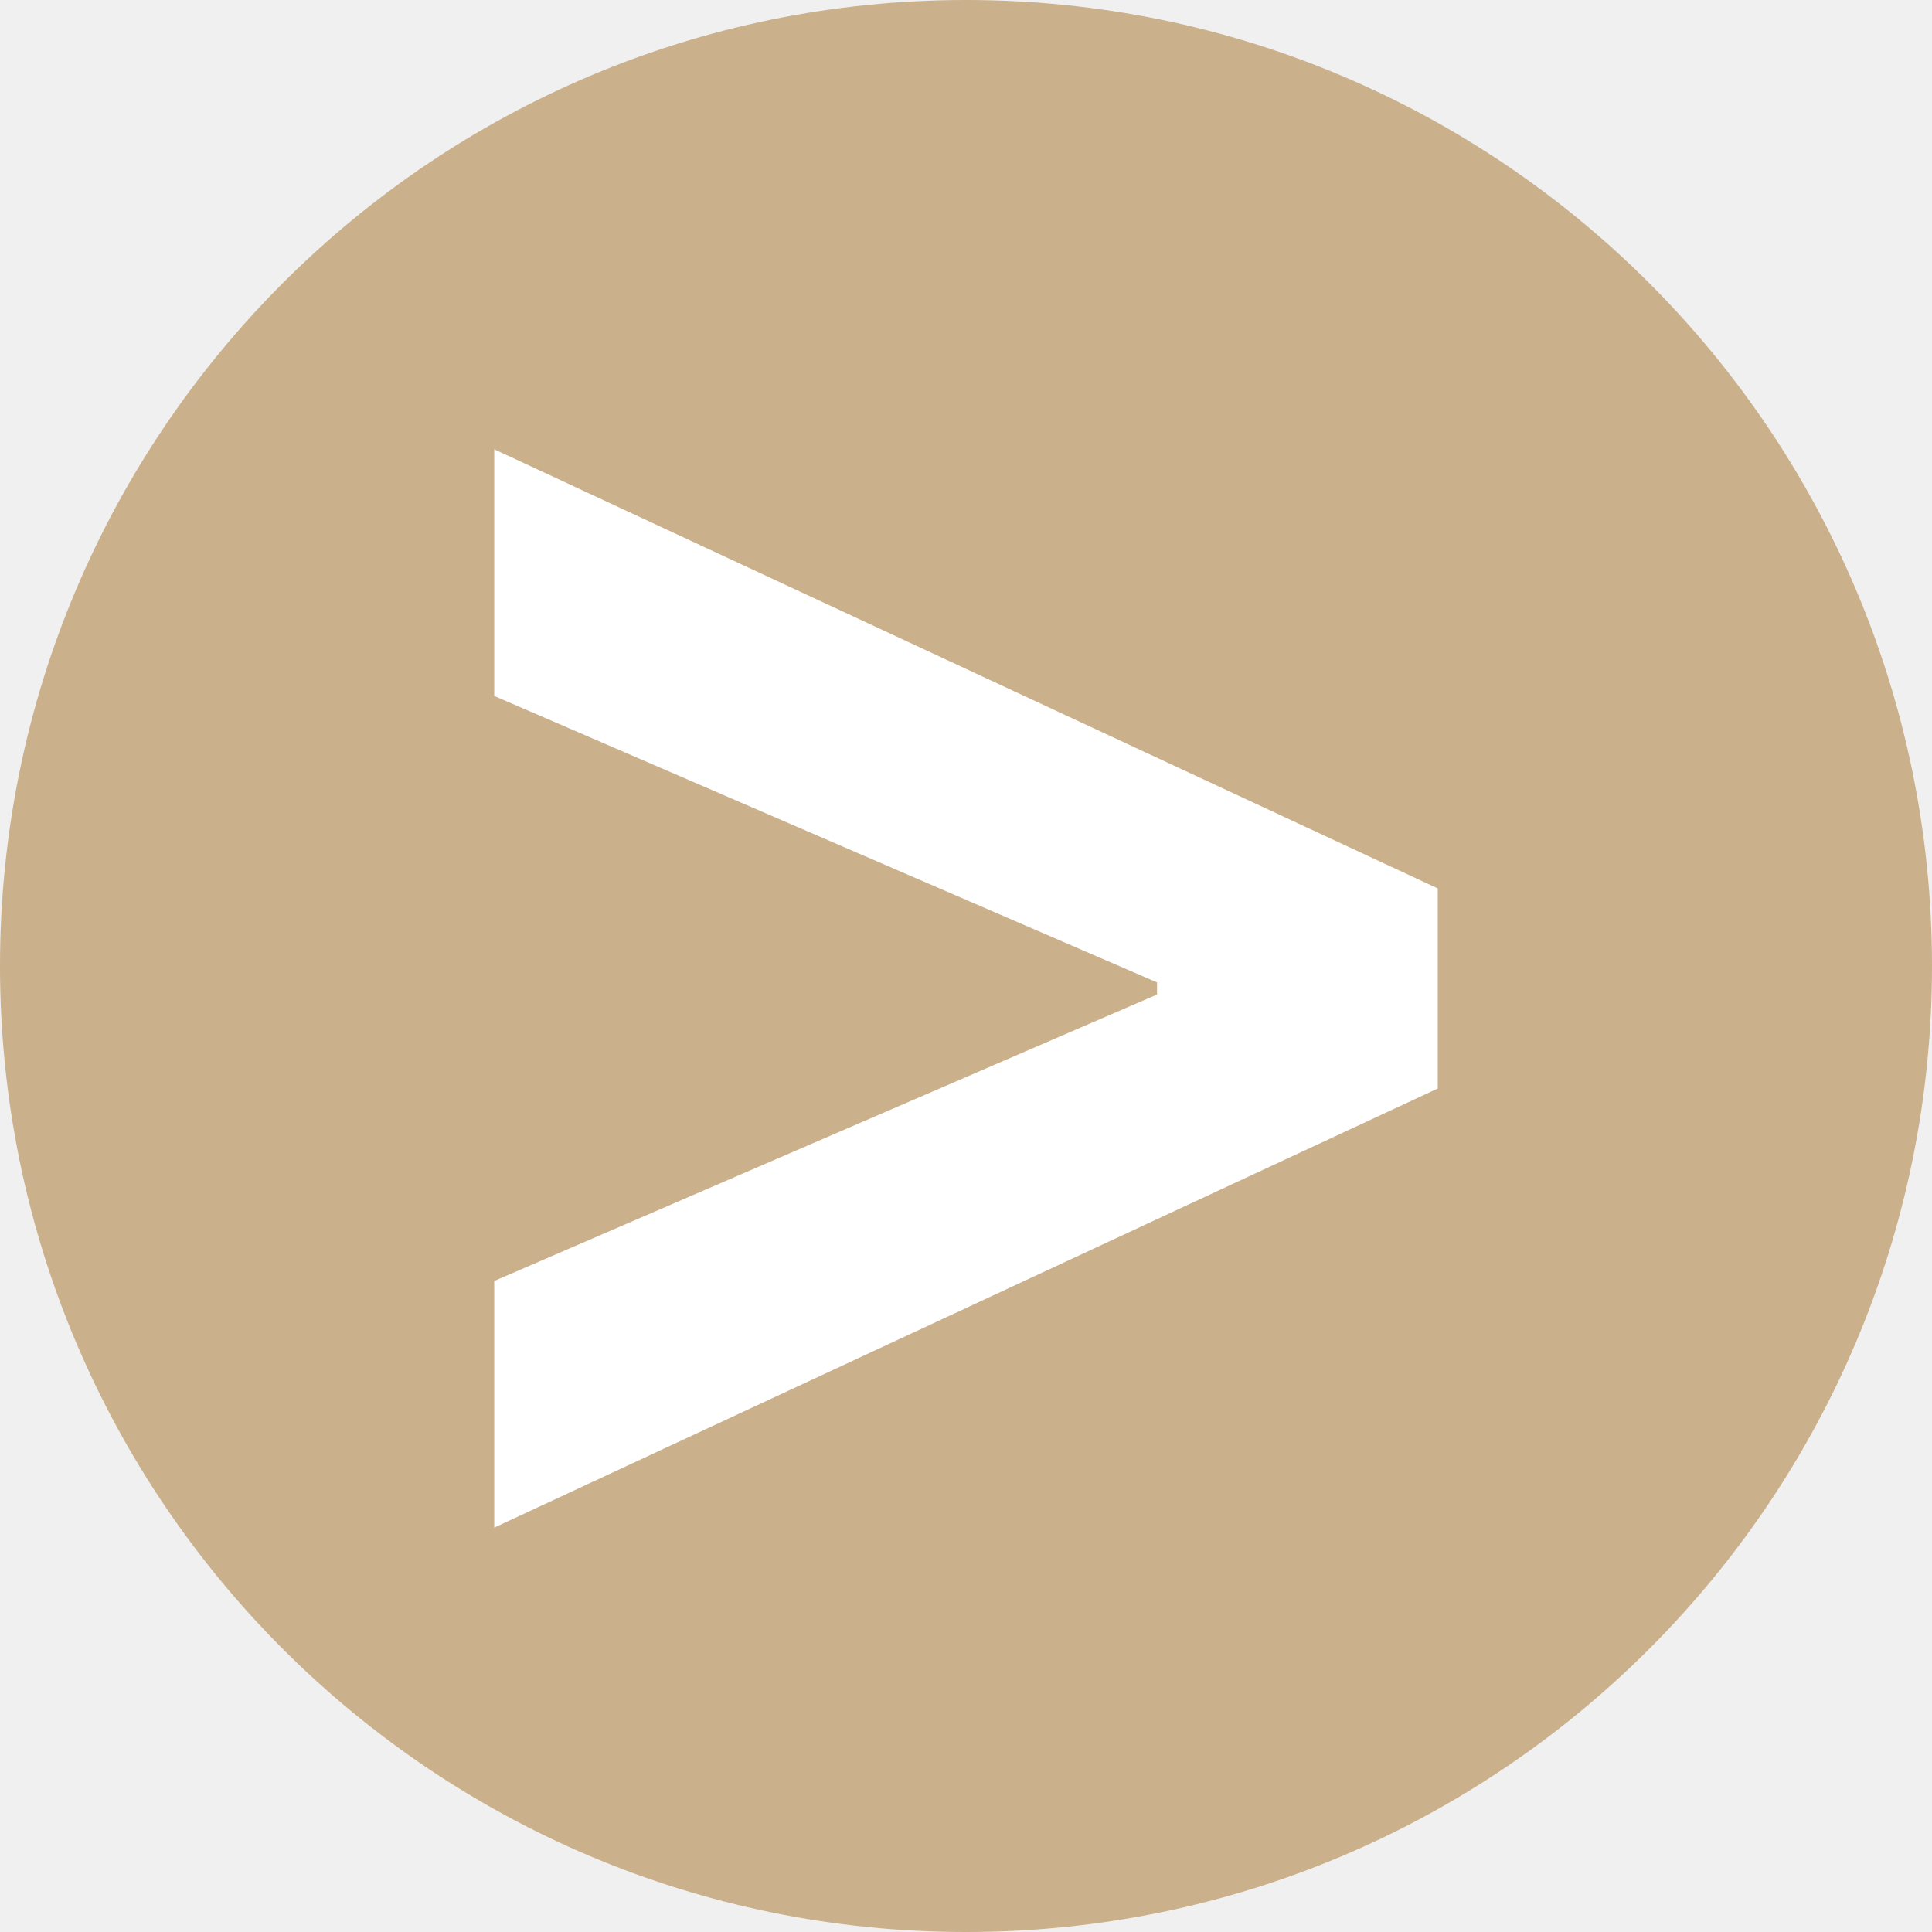
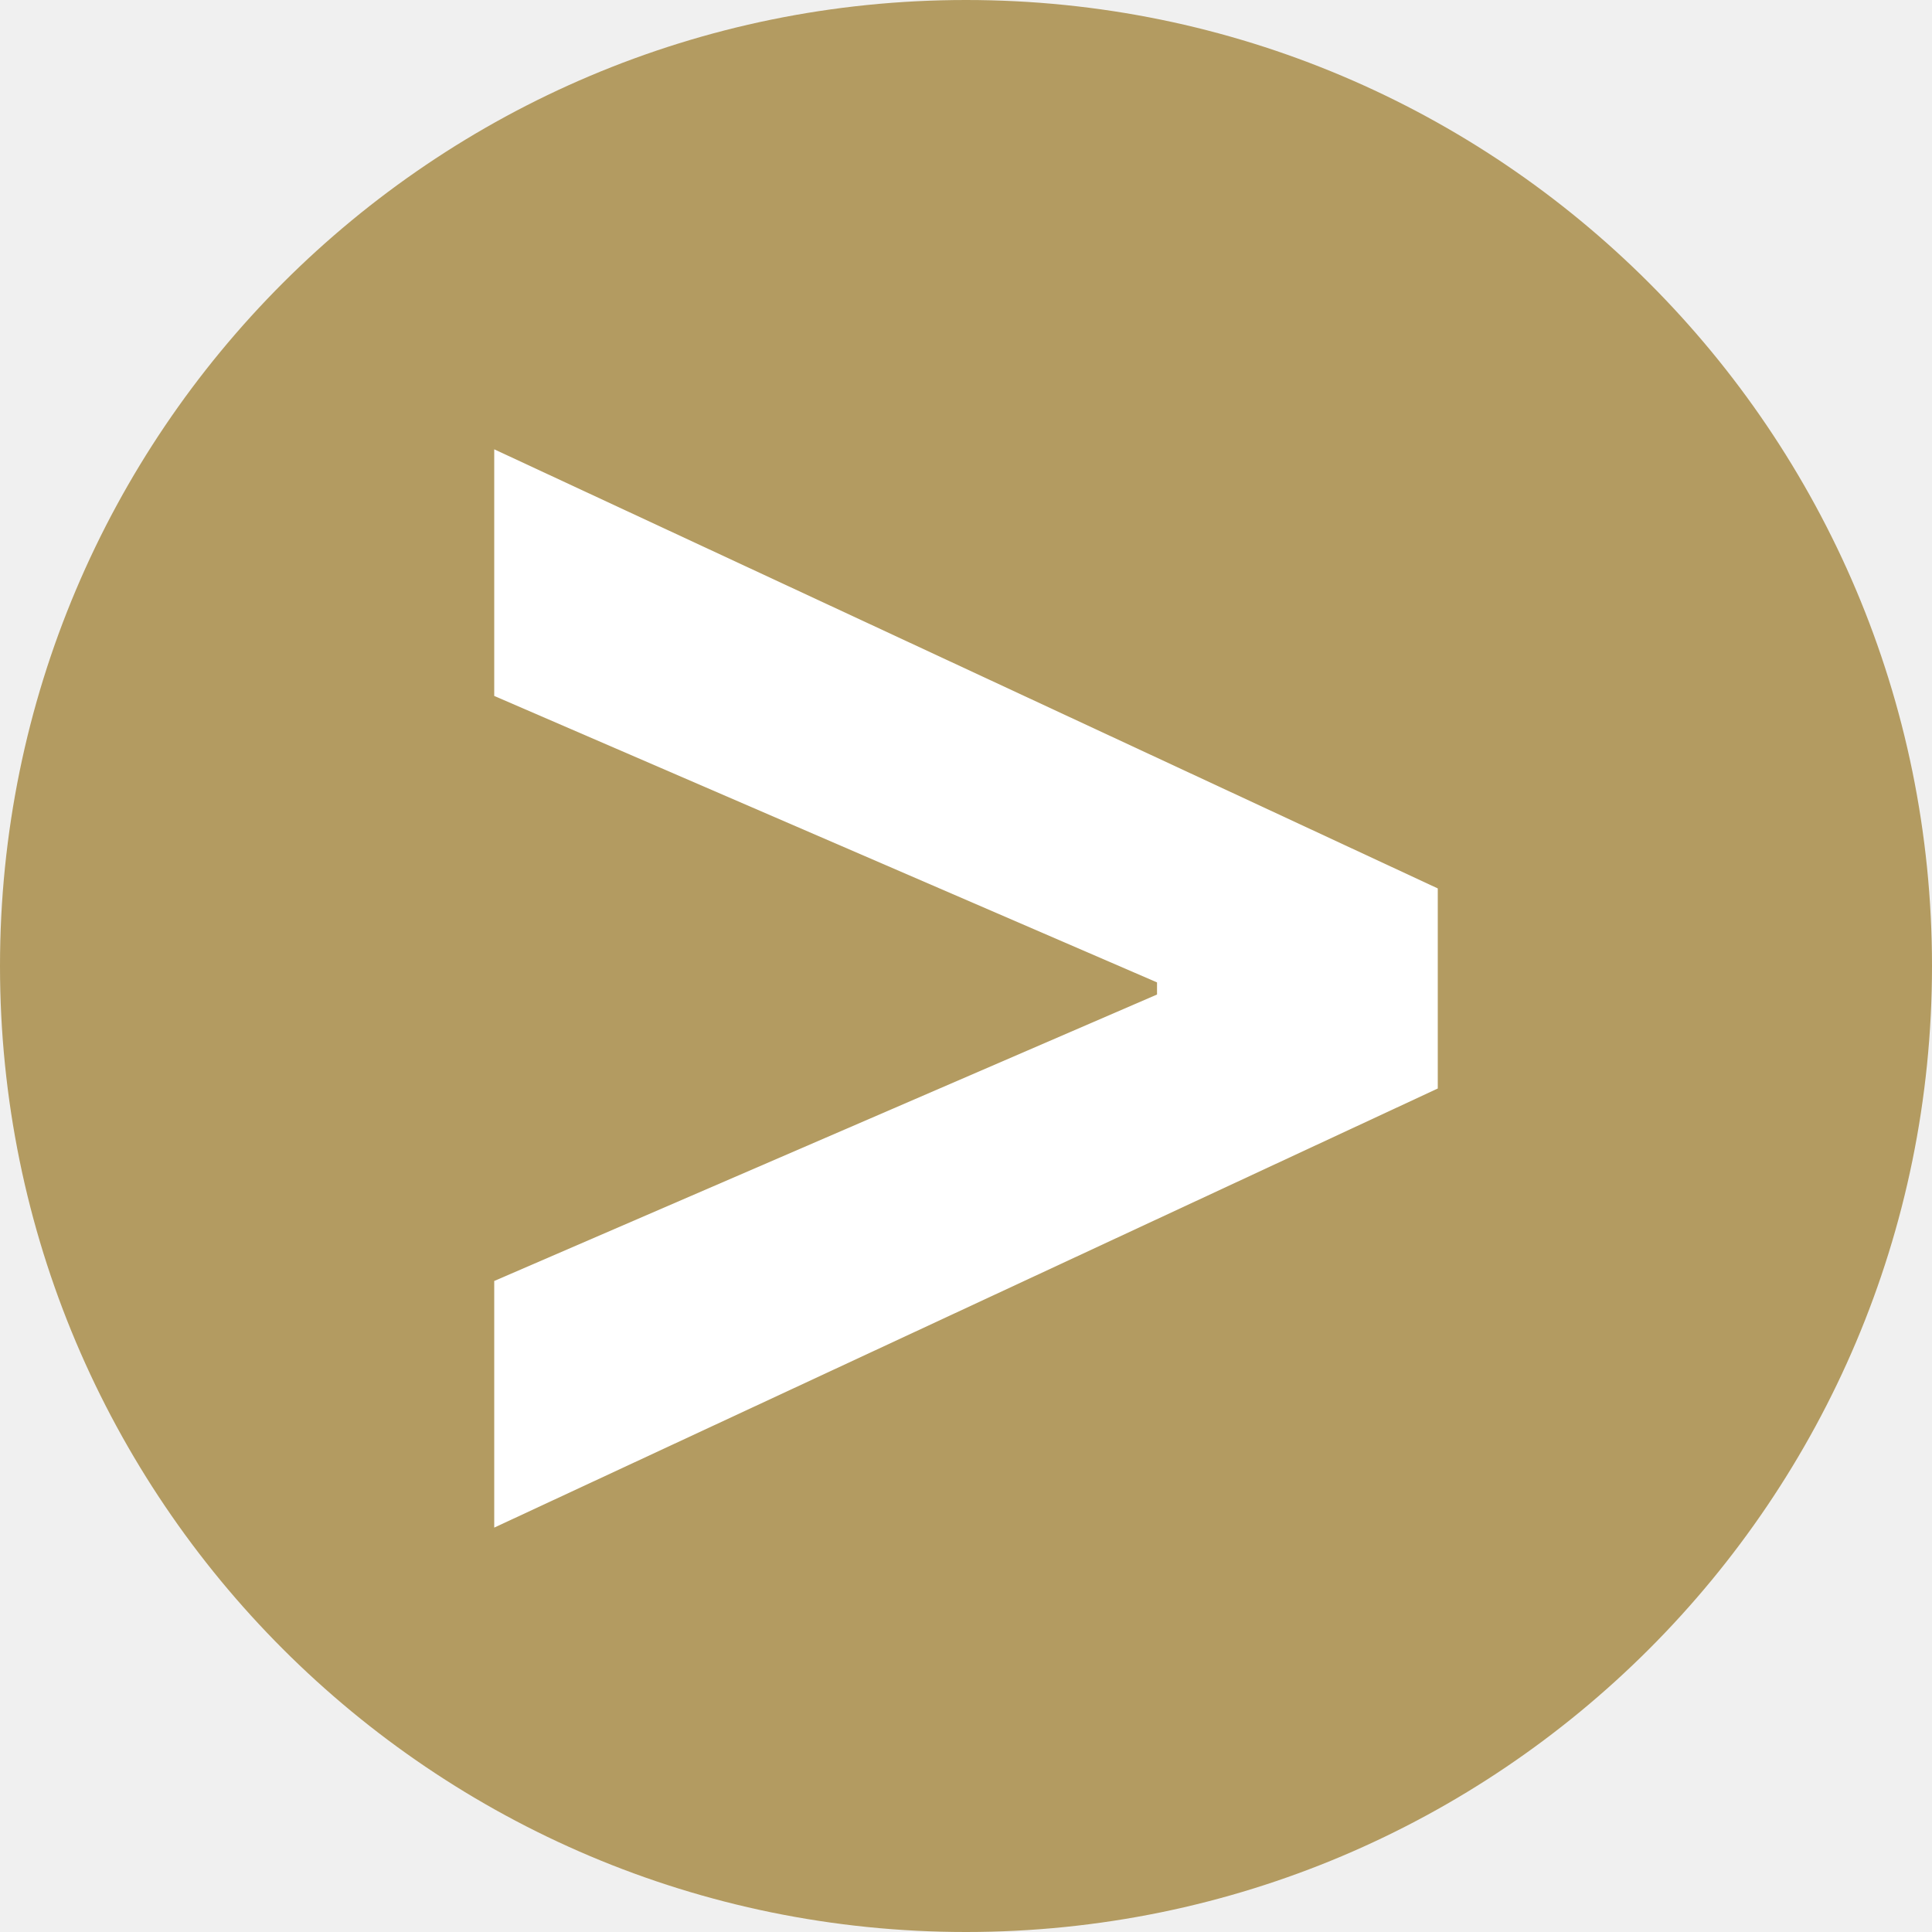
<svg xmlns="http://www.w3.org/2000/svg" preserveAspectRatio="none" overflow="visible" style="display: block;" width="32" height="32" viewBox="0 0 32 32" fill="none">
  <g id="Vector">
-     <path d="M32 16C32 24.837 24.837 32 16 32C7.163 32 0 24.837 0 16C0 7.163 7.163 0 16 0C24.837 0 32 7.163 32 16Z" fill="#CBB08C" />
+     <path d="M32 16C32 24.837 24.837 32 16 32C7.163 32 0 24.837 0 16C0 7.163 7.163 0 16 0C24.837 0 32 7.163 32 16Z" fill="#B39B61" />
    <path d="M23.814 18.029L8.186 25.302V21.217L19.29 16.418L19.164 16.637V16.107L19.29 16.326L8.186 11.527V7.442L23.814 14.715V18.029Z" fill="white" />
  </g>
</svg>
